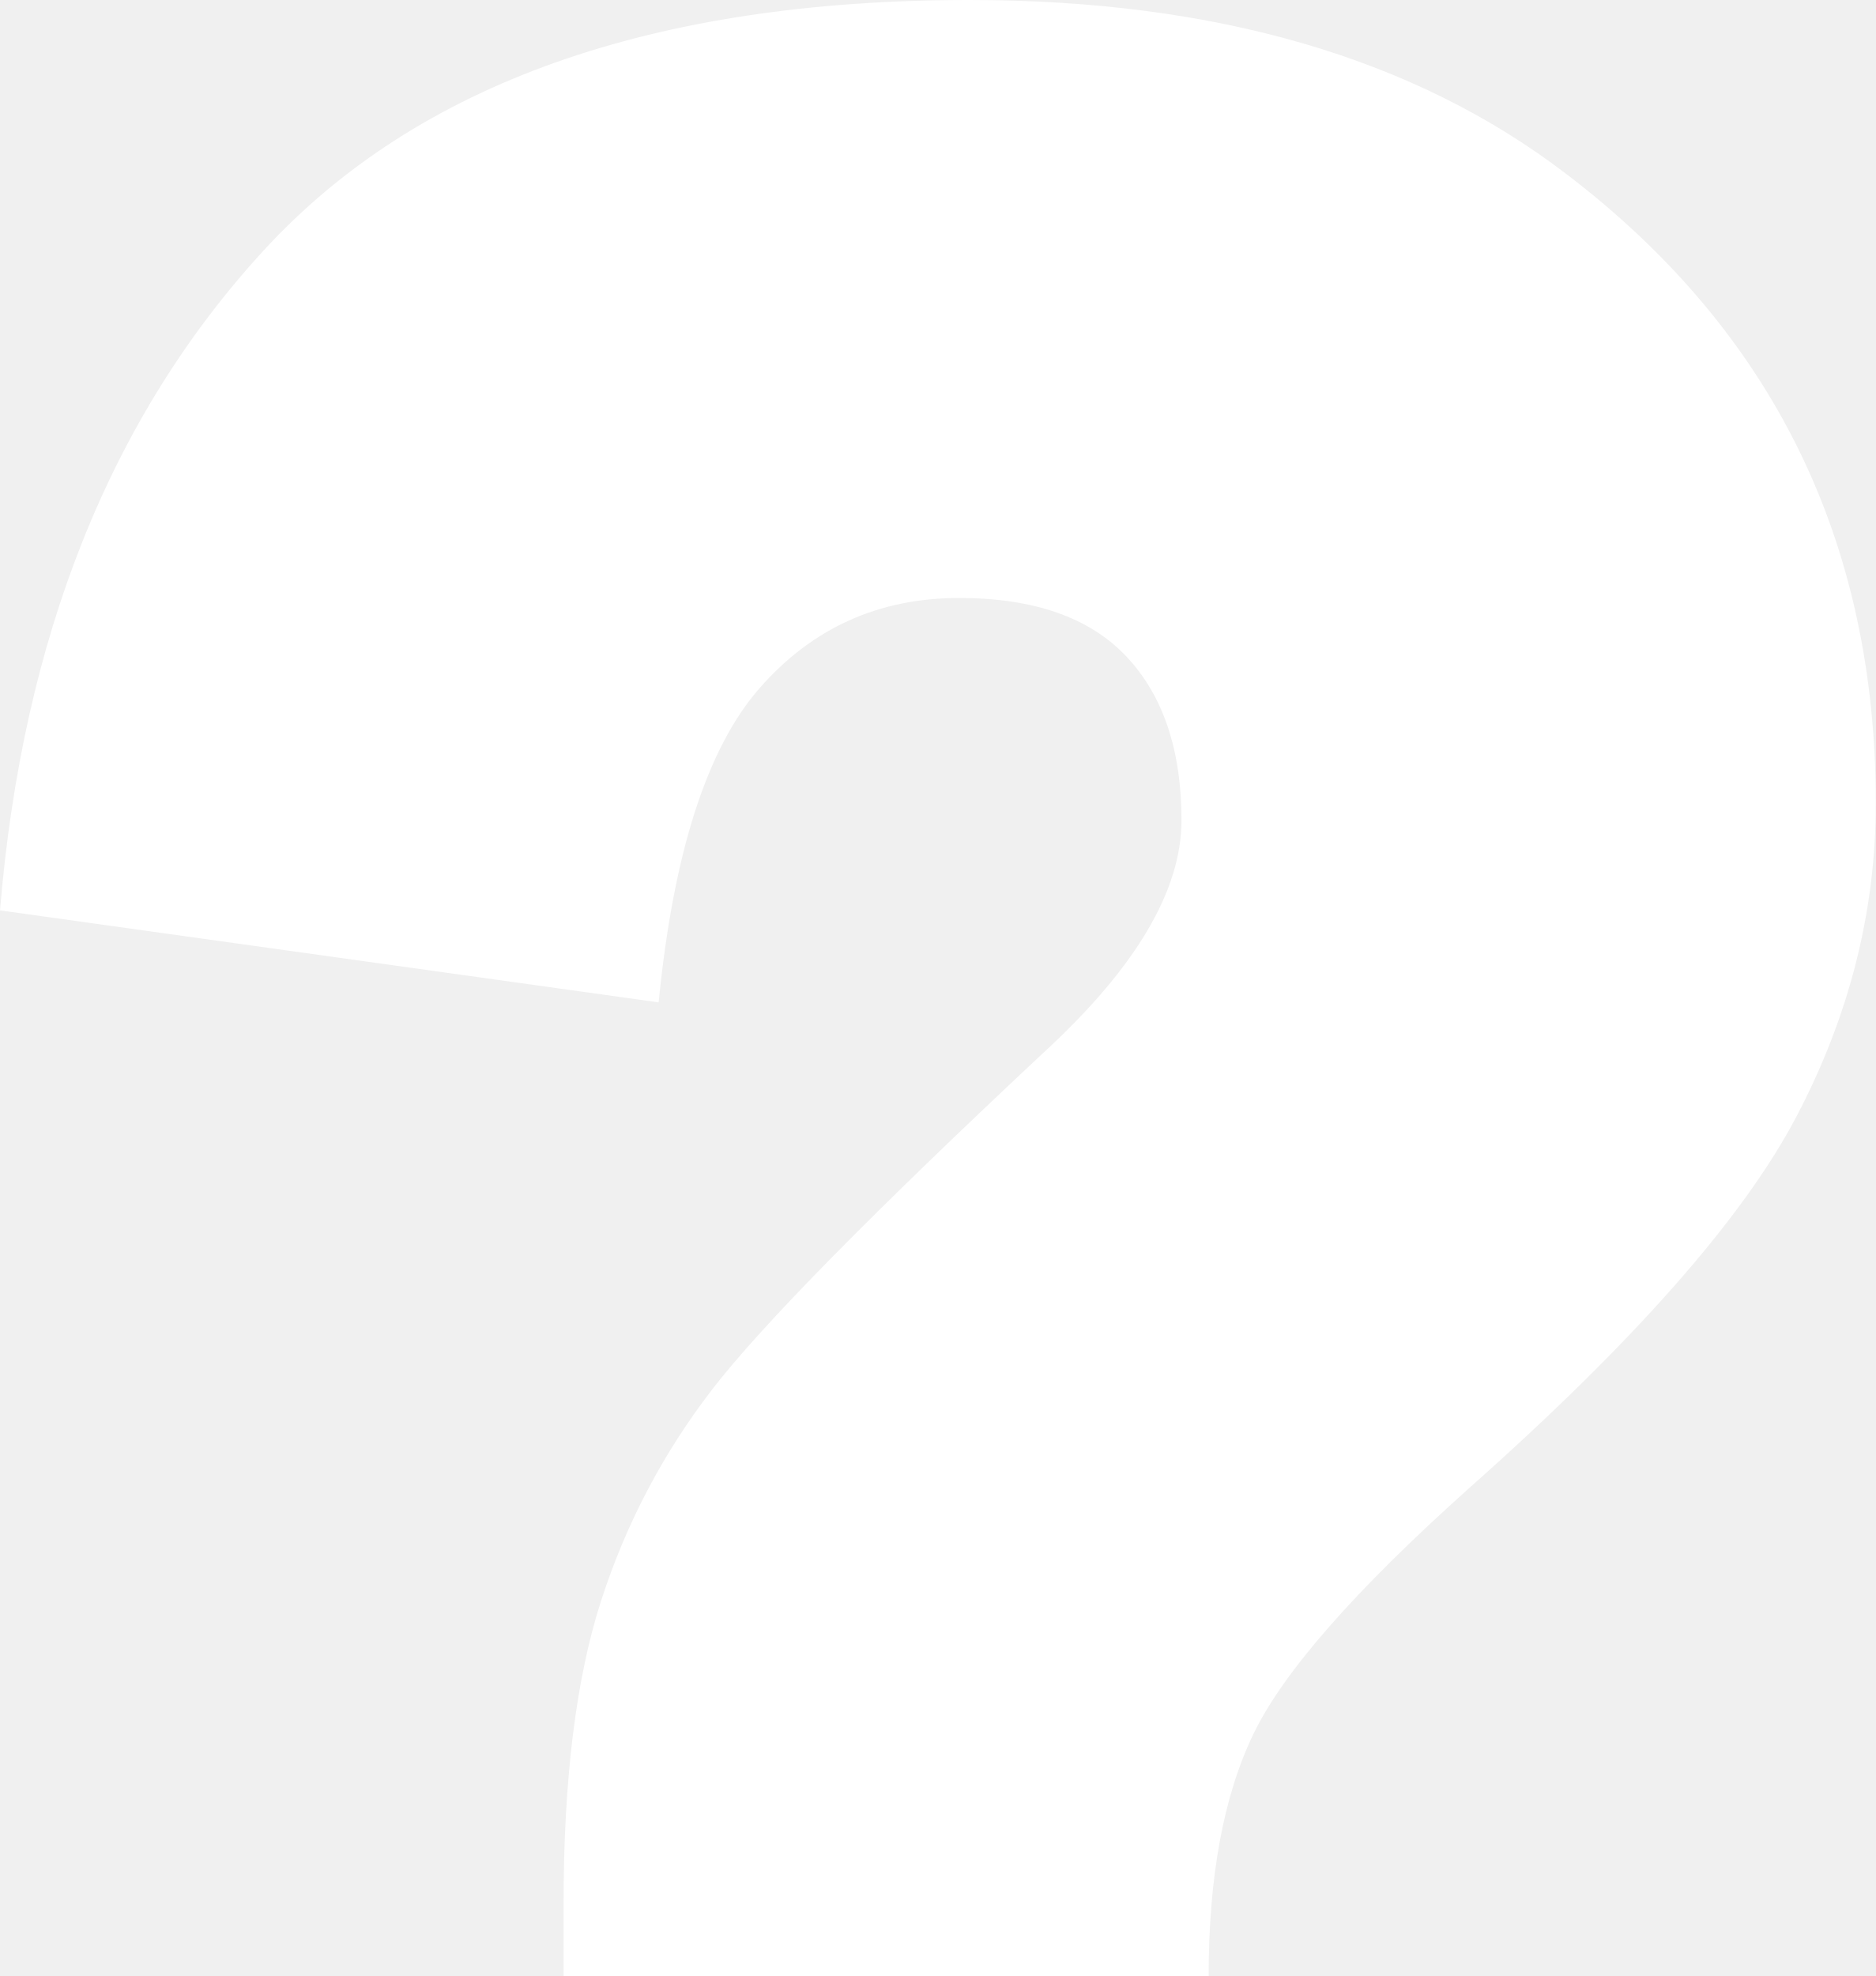
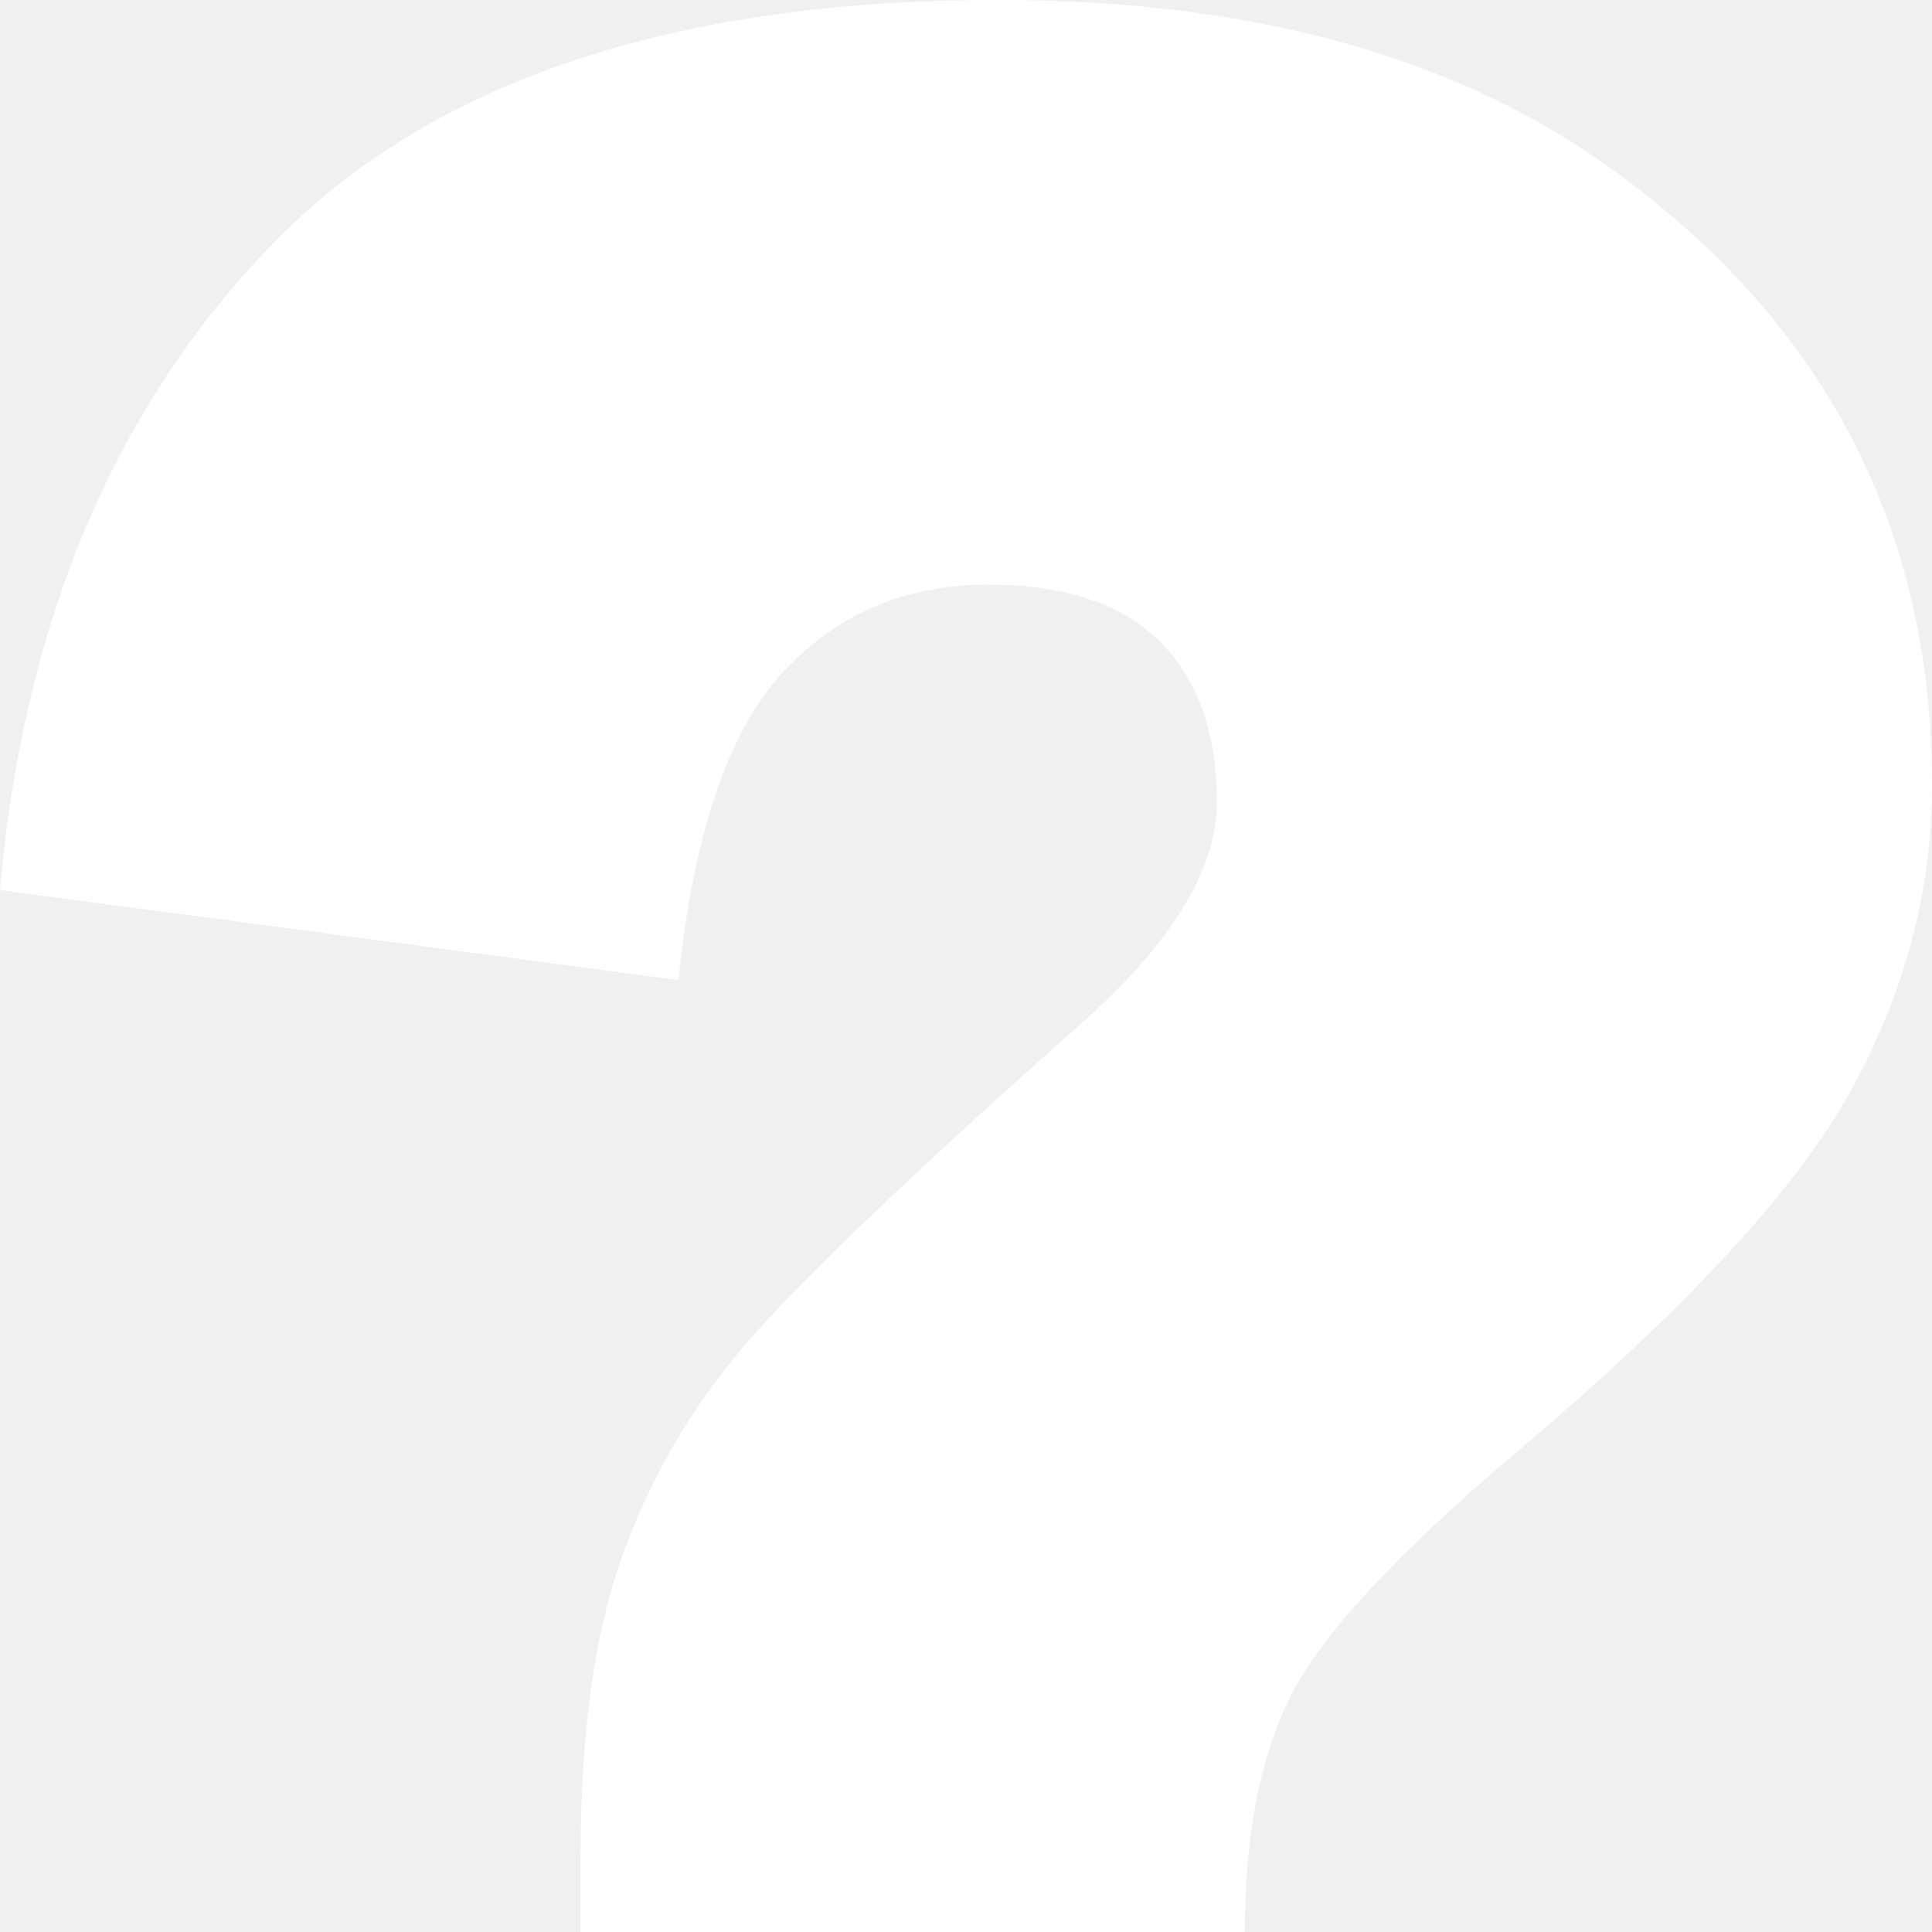
- <svg xmlns="http://www.w3.org/2000/svg" width="188" height="198" viewBox="0 0 188 198" fill="none">
-   <path fill-rule="evenodd" clip-rule="evenodd" d="M56.485 198V190.702C56.485 178.283 57.733 168.201 60.228 160.455C62.723 152.709 66.438 145.635 71.372 139.234C76.306 132.832 87.393 121.566 104.633 105.434C113.821 96.984 118.414 89.238 118.414 82.196C118.414 75.154 116.571 69.681 112.885 65.776C109.199 61.871 103.613 59.919 96.127 59.919C88.074 59.919 81.41 62.927 76.136 68.945C70.862 74.962 67.487 85.461 66.013 100.44L0 91.222C2.268 63.823 11.087 41.77 26.456 25.062C41.825 8.354 65.389 0 97.147 0C121.874 0 141.836 5.825 157.035 17.476C177.679 33.224 188 54.221 188 80.468C188 91.35 185.335 101.849 180.004 111.963C174.673 122.078 163.784 134.433 147.338 149.028C135.882 159.271 128.651 167.497 125.645 173.706C122.64 179.916 121.137 188.014 121.137 198H56.485Z" fill="white" />
+ <svg xmlns="http://www.w3.org/2000/svg" width="200" height="200" viewBox="0 0 200 200" fill="none">
+   <path fill-rule="evenodd" clip-rule="evenodd" d="M60.09 200V192.629C60.09 180.084 61.418 169.9 64.072 162.076C66.727 154.251 70.679 147.106 75.928 140.64C81.177 134.174 92.971 122.793 111.312 106.499C121.086 97.963 125.973 90.139 125.973 83.026C125.973 75.913 124.012 70.385 120.09 66.44C116.169 62.496 110.226 60.524 102.262 60.524C93.695 60.524 86.606 63.563 80.996 69.641C75.385 75.719 71.795 86.324 70.226 101.455L0 92.144C2.413 64.468 11.795 42.192 28.145 25.315C44.495 8.438 69.562 0 103.348 0C129.653 0 150.89 5.884 167.059 17.653C189.02 33.56 200 54.769 200 81.28C200 92.273 197.164 102.877 191.493 113.094C185.822 123.311 174.238 135.79 156.742 150.533C144.555 160.879 136.863 169.188 133.665 175.461C130.468 181.733 128.869 189.913 128.869 200H60.09Z" fill="white" />
</svg>
